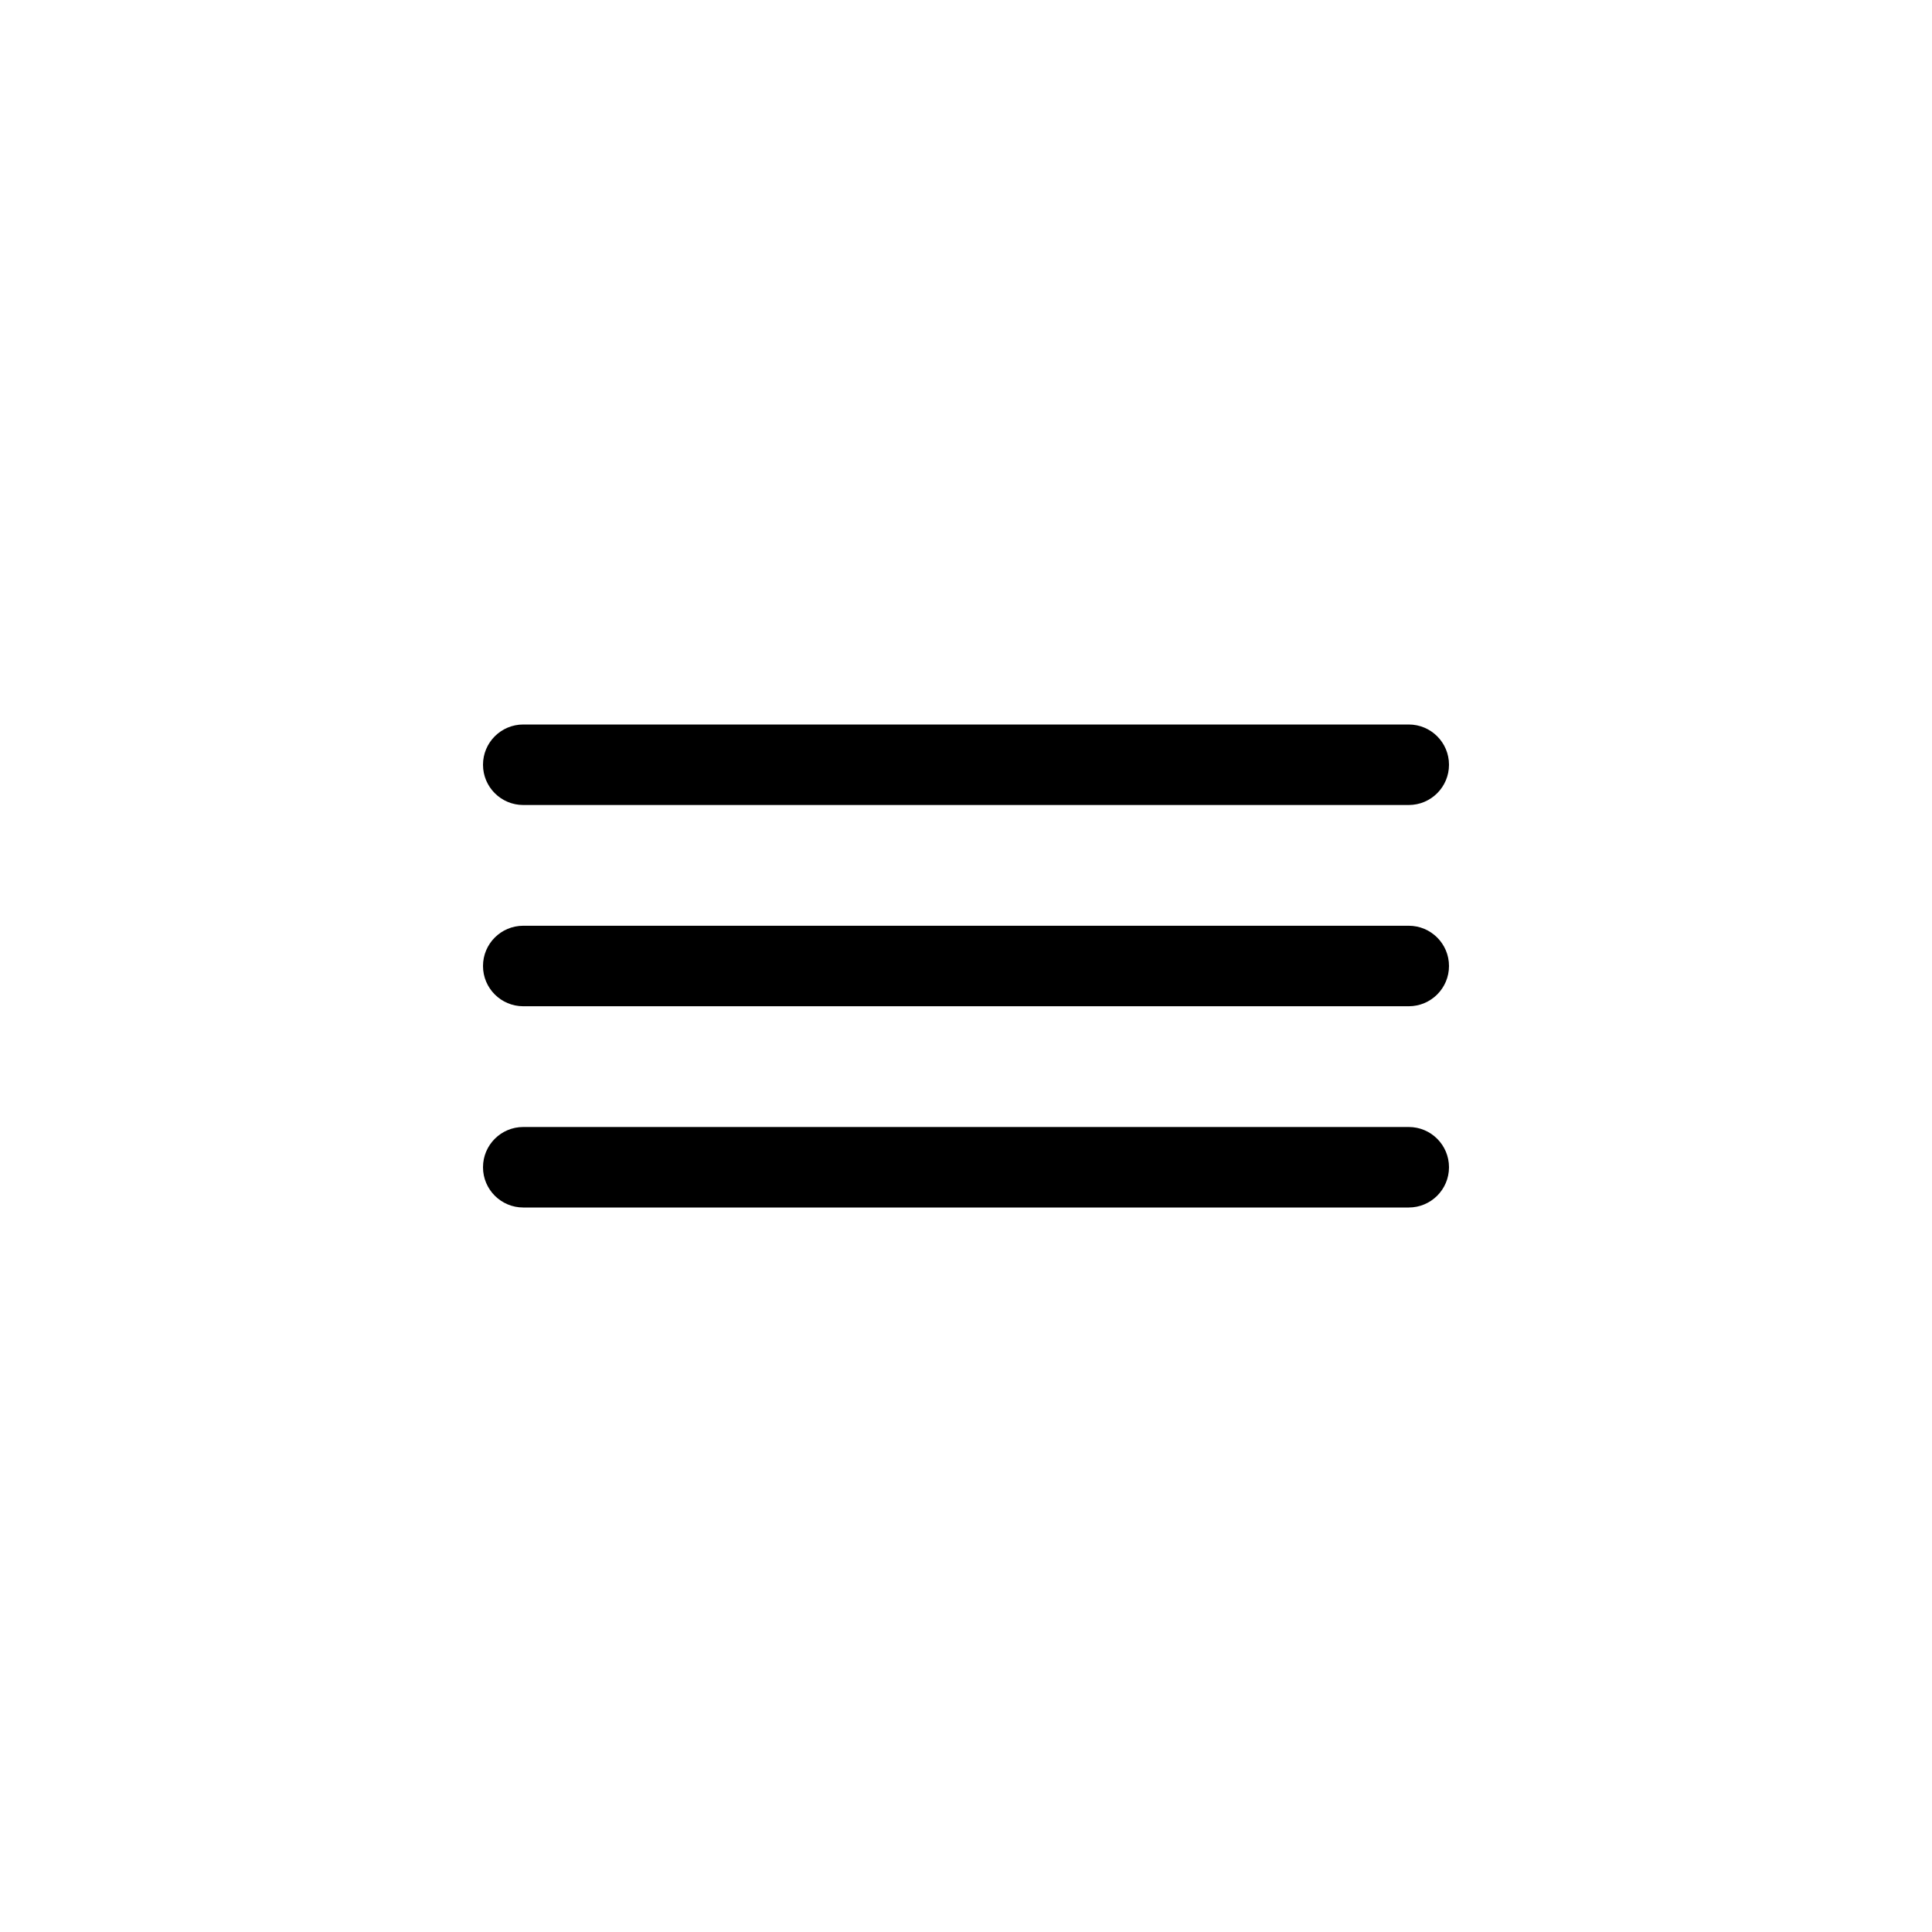
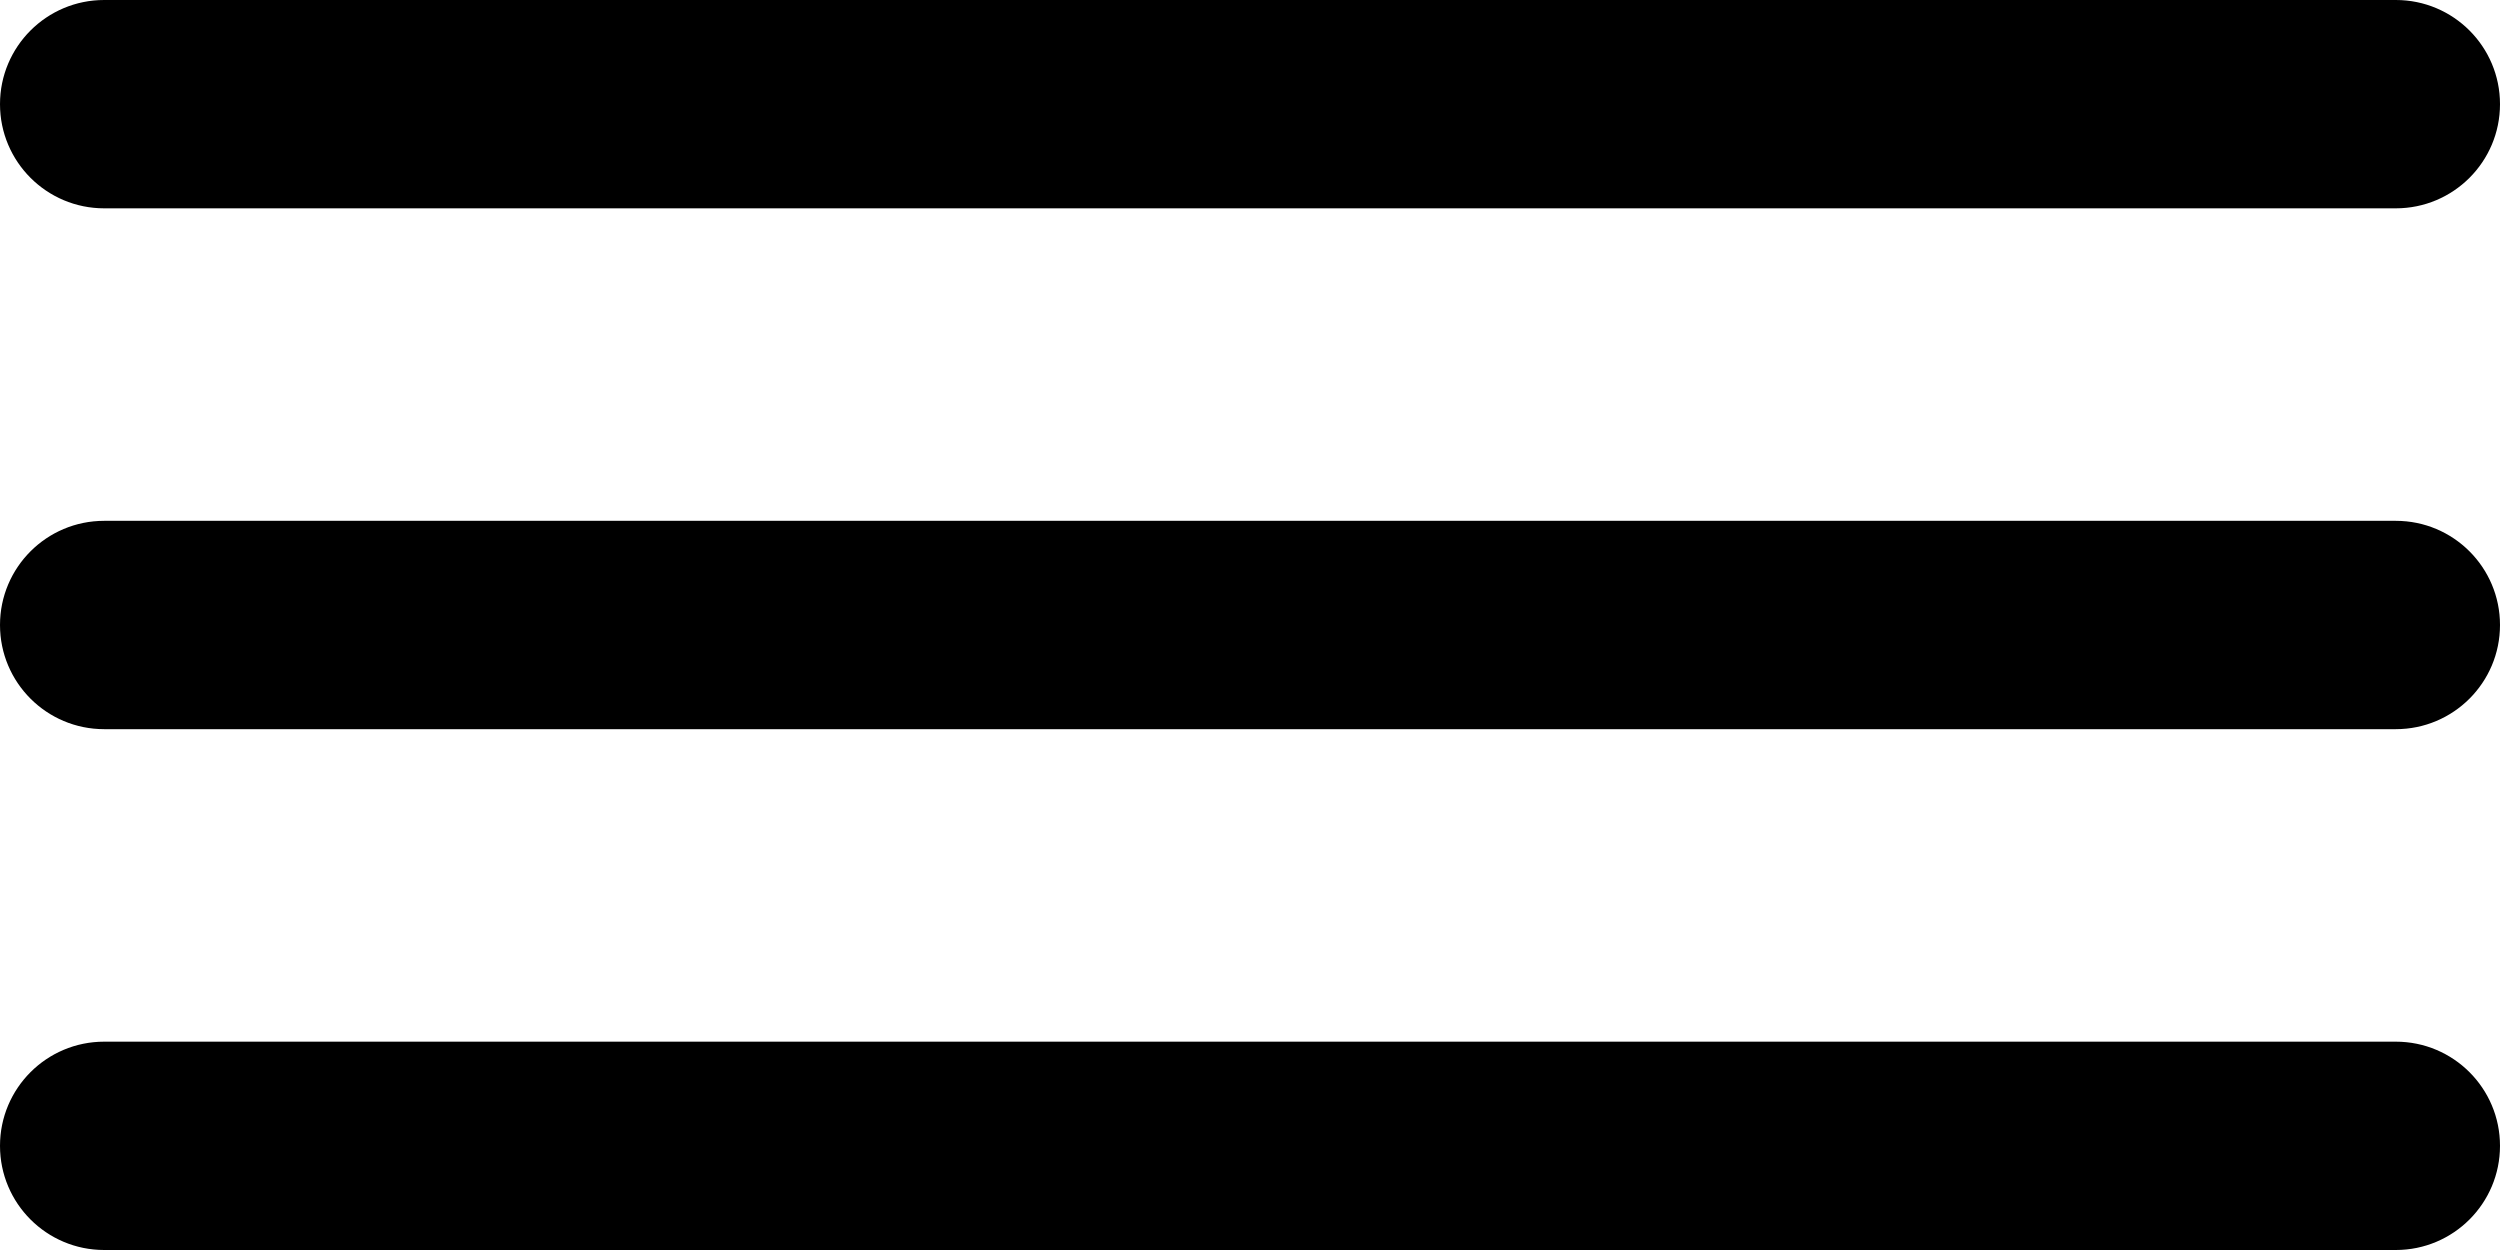
- <svg xmlns="http://www.w3.org/2000/svg" width="48px" height="48px" viewBox="0 0 48 48" version="1.1">
-   <g id="Desktop" stroke="none" stroke-width="1" fill="none" fill-rule="evenodd">
-     <g id="AskWho_DT_Accueil" transform="translate(-28, -376)" fill="#000000">
-       <g id="Side_Nav" transform="translate(-1, 0)">
-         <g id="ic_burger" transform="translate(29, 376)">
-           <rect id="Rectangle" x="12" y="18" width="24" height="2" rx="1" />
-           <rect id="Rectangle-Copy-4" x="12" y="23" width="24" height="2" rx="1" />
-           <rect id="Rectangle-Copy-5" x="12" y="28" width="24" height="2" rx="1" />
-         </g>
+ <svg xmlns="http://www.w3.org/2000/svg" width="24px" height="12px" viewBox="0 0 24 12" version="1.1">
+   <g id="Symbols" stroke="none" stroke-width="1" fill="none" fill-rule="evenodd">
+     <g id="Side_Nav" transform="translate(-41, -394)" fill="#000000">
+       <g id="ic_burger" transform="translate(29, 376)">
+         <rect id="Rectangle" x="12" y="18" width="24" height="2" rx="1" />
+         <rect id="Rectangle-Copy-4" x="12" y="23" width="24" height="2" rx="1" />
+         <rect id="Rectangle-Copy-5" x="12" y="28" width="24" height="2" rx="1" />
      </g>
    </g>
  </g>
</svg>
